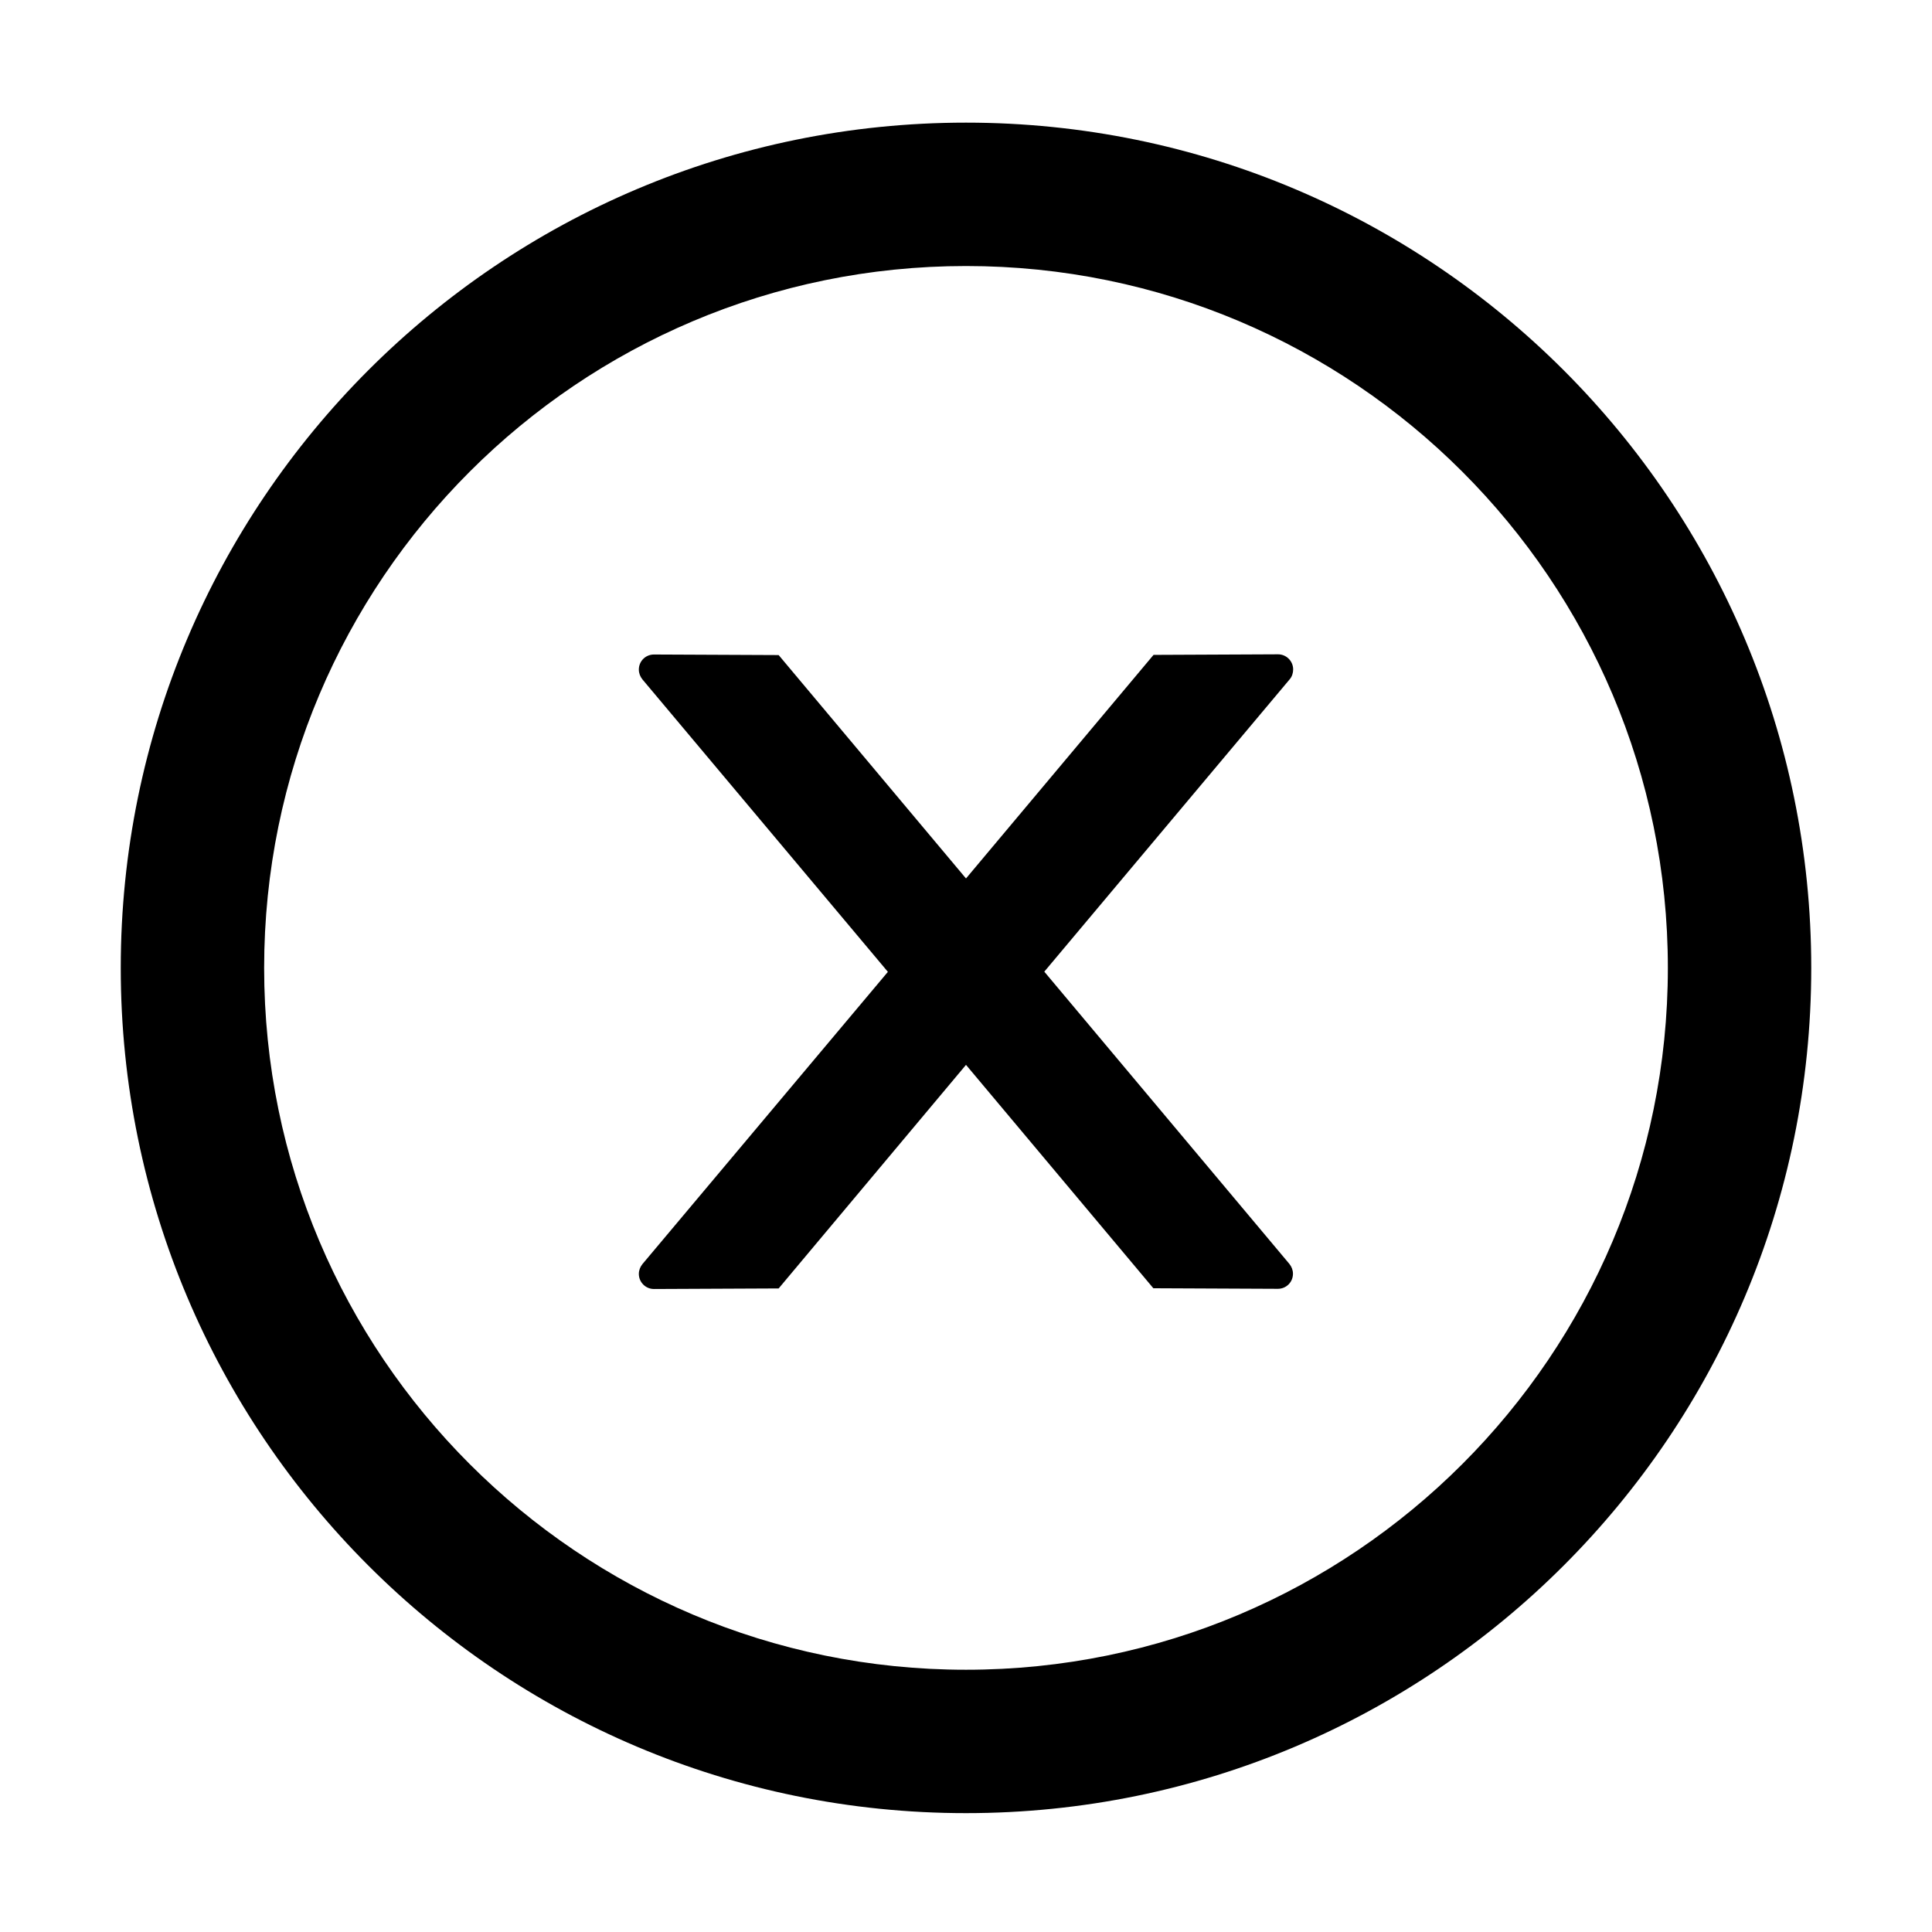
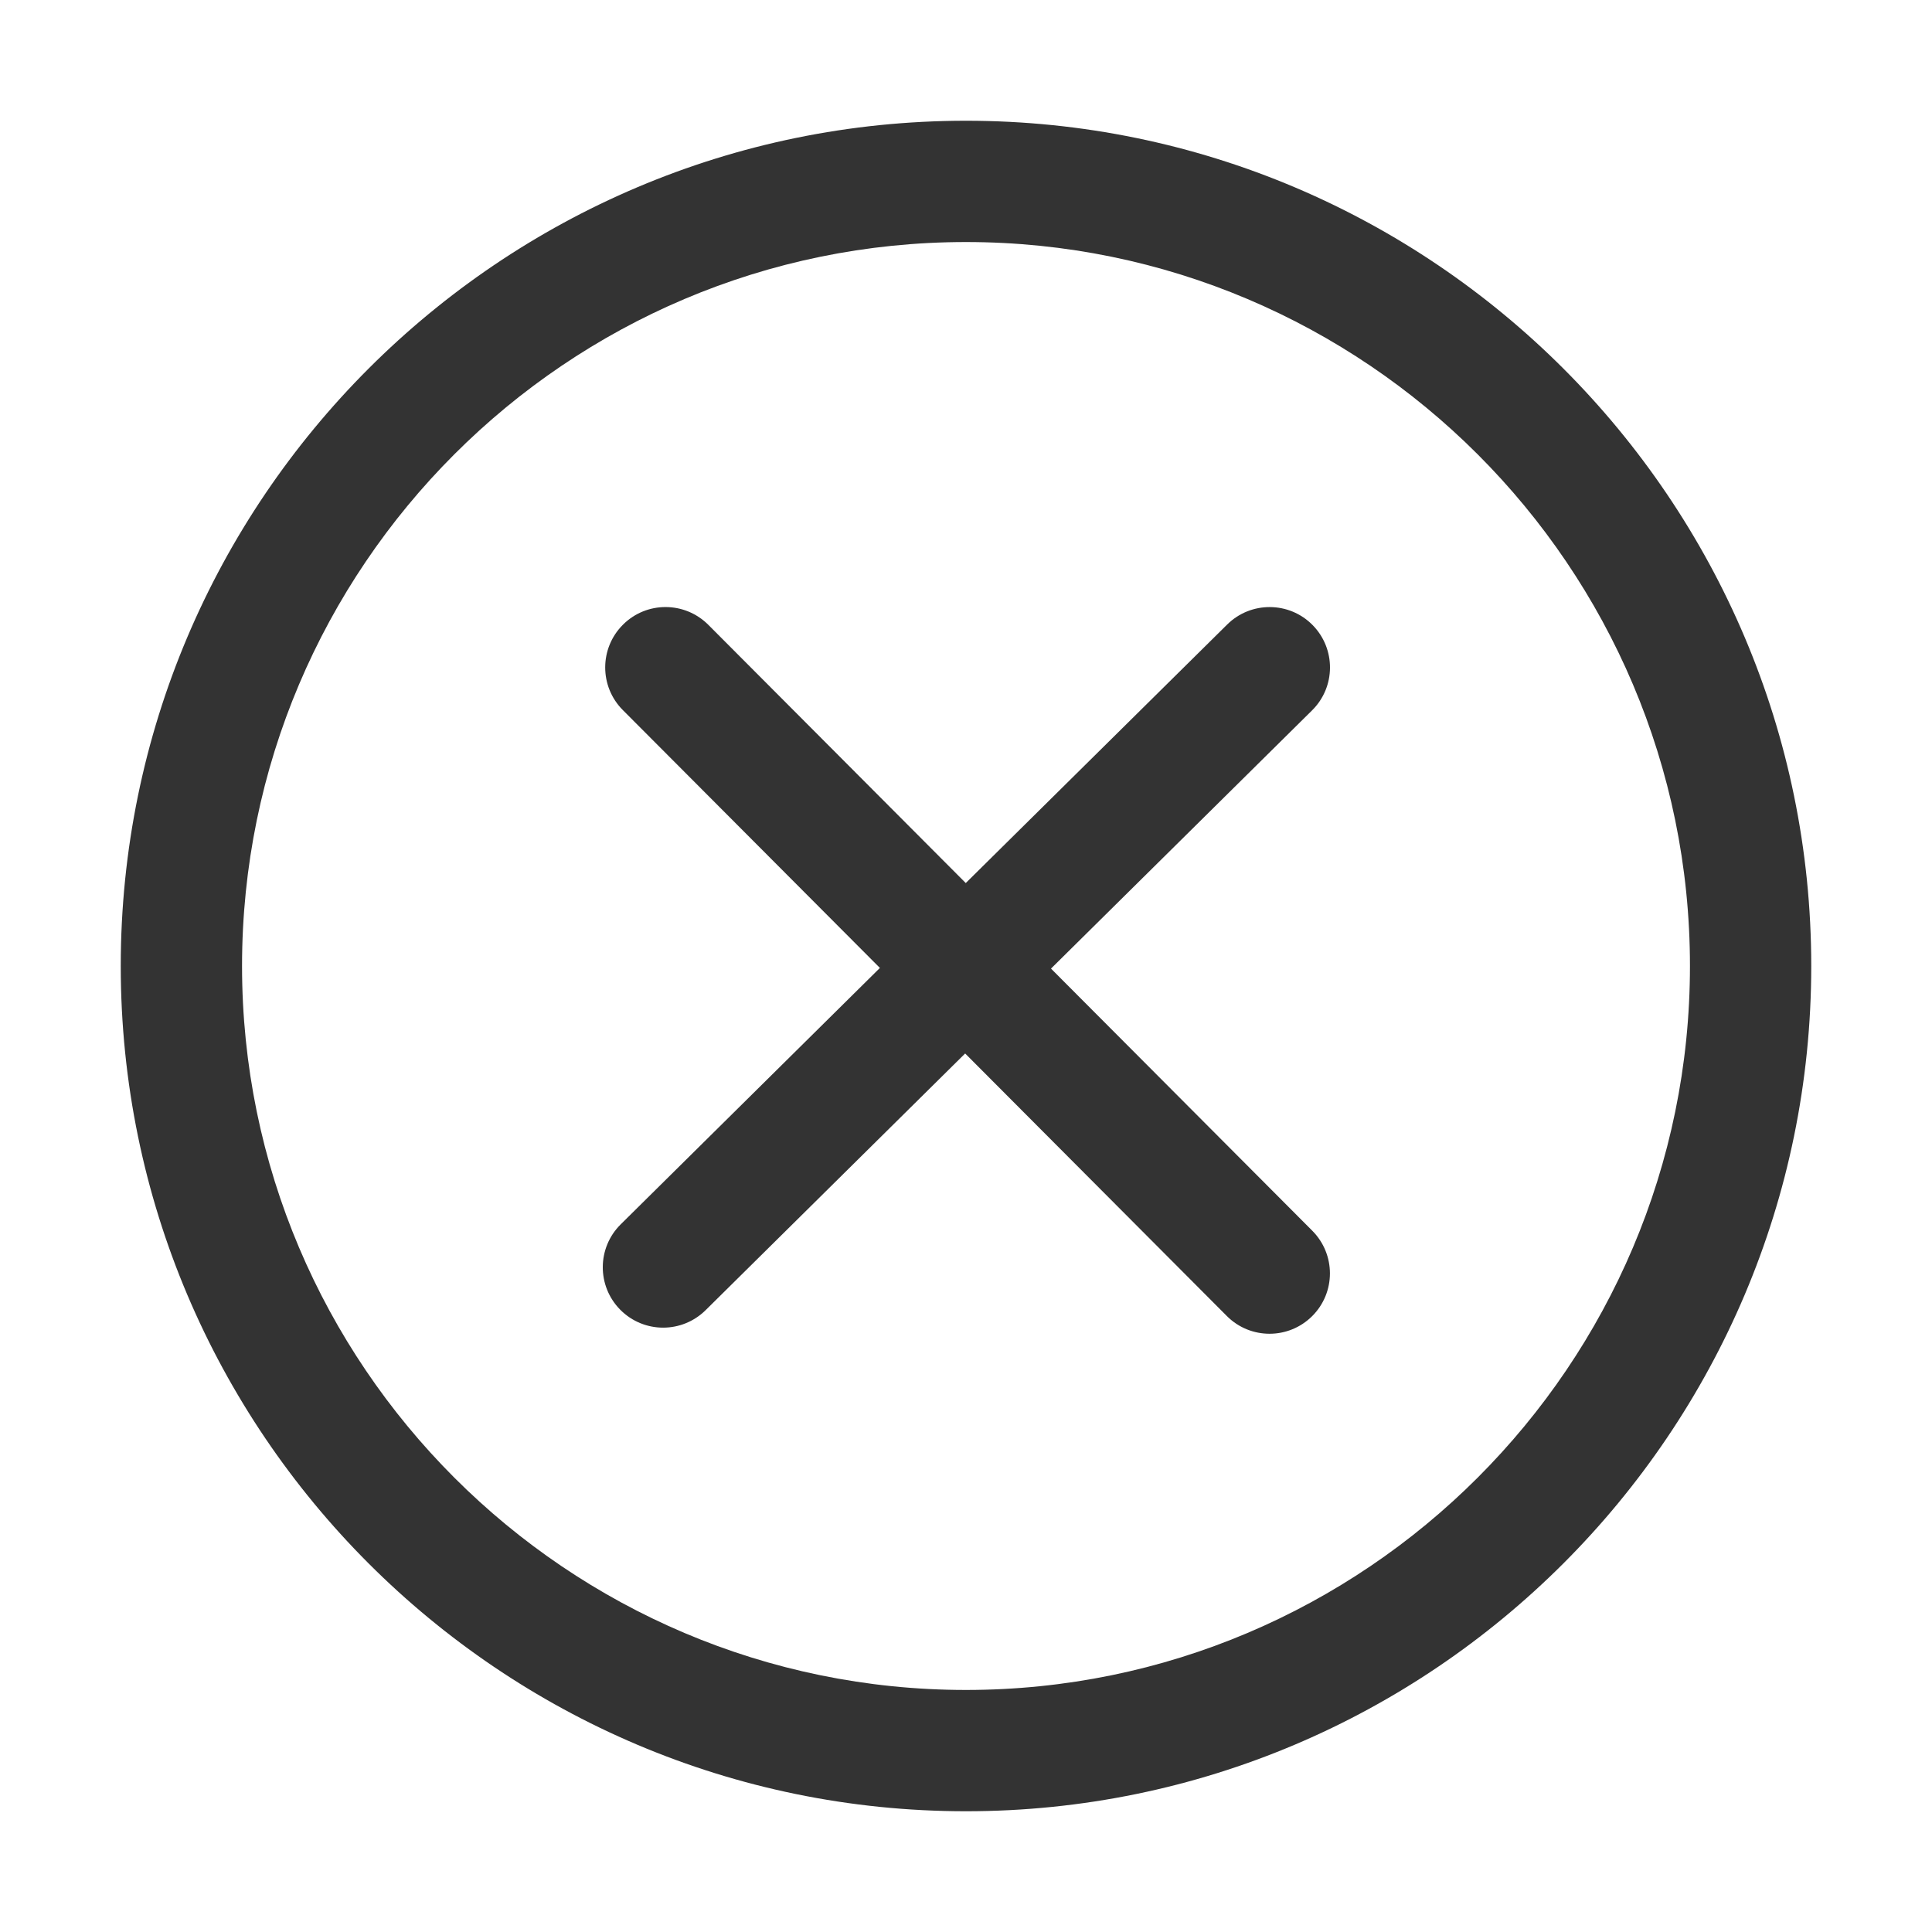
- <svg xmlns="http://www.w3.org/2000/svg" t="1538881362974" class="icon" style="" viewBox="0 0 1024 1024" version="1.1" p-id="6743" width="62" height="62">
+ <svg xmlns="http://www.w3.org/2000/svg" t="1538899264894" class="icon" style="" viewBox="0 0 1024 1024" version="1.1" p-id="6042" width="62" height="62">
  <defs>
    <style type="text/css" />
  </defs>
-   <path d="M685.4 354.8c0-4.4-3.6-8-8-8l-66 0.3L512 465.6l-99.3-118.4-66.1-0.3c-4.4 0-8 3.5-8 8 0 1.9 0.7 3.7 1.9 5.2l130.1 155L340.5 670c-1.2 1.5-1.9 3.3-1.9 5.2 0 4.4 3.6 8 8 8l66.1-0.3L512 564.4l99.3 118.4 66 0.3c4.4 0 8-3.5 8-8 0-1.9-0.7-3.7-1.9-5.2L553.5 515l130.1-155c1.2-1.4 1.8-3.3 1.8-5.2z" p-id="6744" />
-   <path d="M512 65C264.6 65 64 265.6 64 513s200.6 448 448 448 448-200.6 448-448S759.4 65 512 65z m0 820c-205.4 0-372-166.6-372-372s166.6-372 372-372 372 166.6 372 372-166.6 372-372 372z" p-id="6745" />
+   <path d="M512 960c-247.039 0-448-200.961-448-448S264.961 64 512 64 960 264.961 960 512 759.039 960 512 960zM512 128.287c-211.584 0-383.713 172.128-383.713 383.713 0 211.552 172.128 383.713 383.713 383.713 211.552 0 383.713-172.159 383.713-383.713C895.713 300.416 723.552 128.287 512 128.287z" p-id="6043" fill="#333333" />
+   <path d="M557.055 513.376l138.368-136.864c12.576-12.416 12.673-32.672 0.256-45.248s-32.704-12.673-45.248-0.256l-138.56 137.024-136.448-136.864c-12.513-12.513-32.735-12.576-45.248-0.064-12.513 12.48-12.544 32.735-0.064 45.248l136.255 136.672-137.377 135.904c-12.576 12.447-12.673 32.672-0.256 45.248 6.272 6.335 14.496 9.504 22.751 9.504 8.128 0 16.256-3.103 22.497-9.248l137.568-136.064 138.688 139.137c6.241 6.272 14.432 9.408 22.657 9.408 8.192 0 16.352-3.136 22.591-9.344 12.513-12.48 12.544-32.704 0.064-45.248L557.055 513.376z" p-id="6044" fill="#333333" />
</svg>
